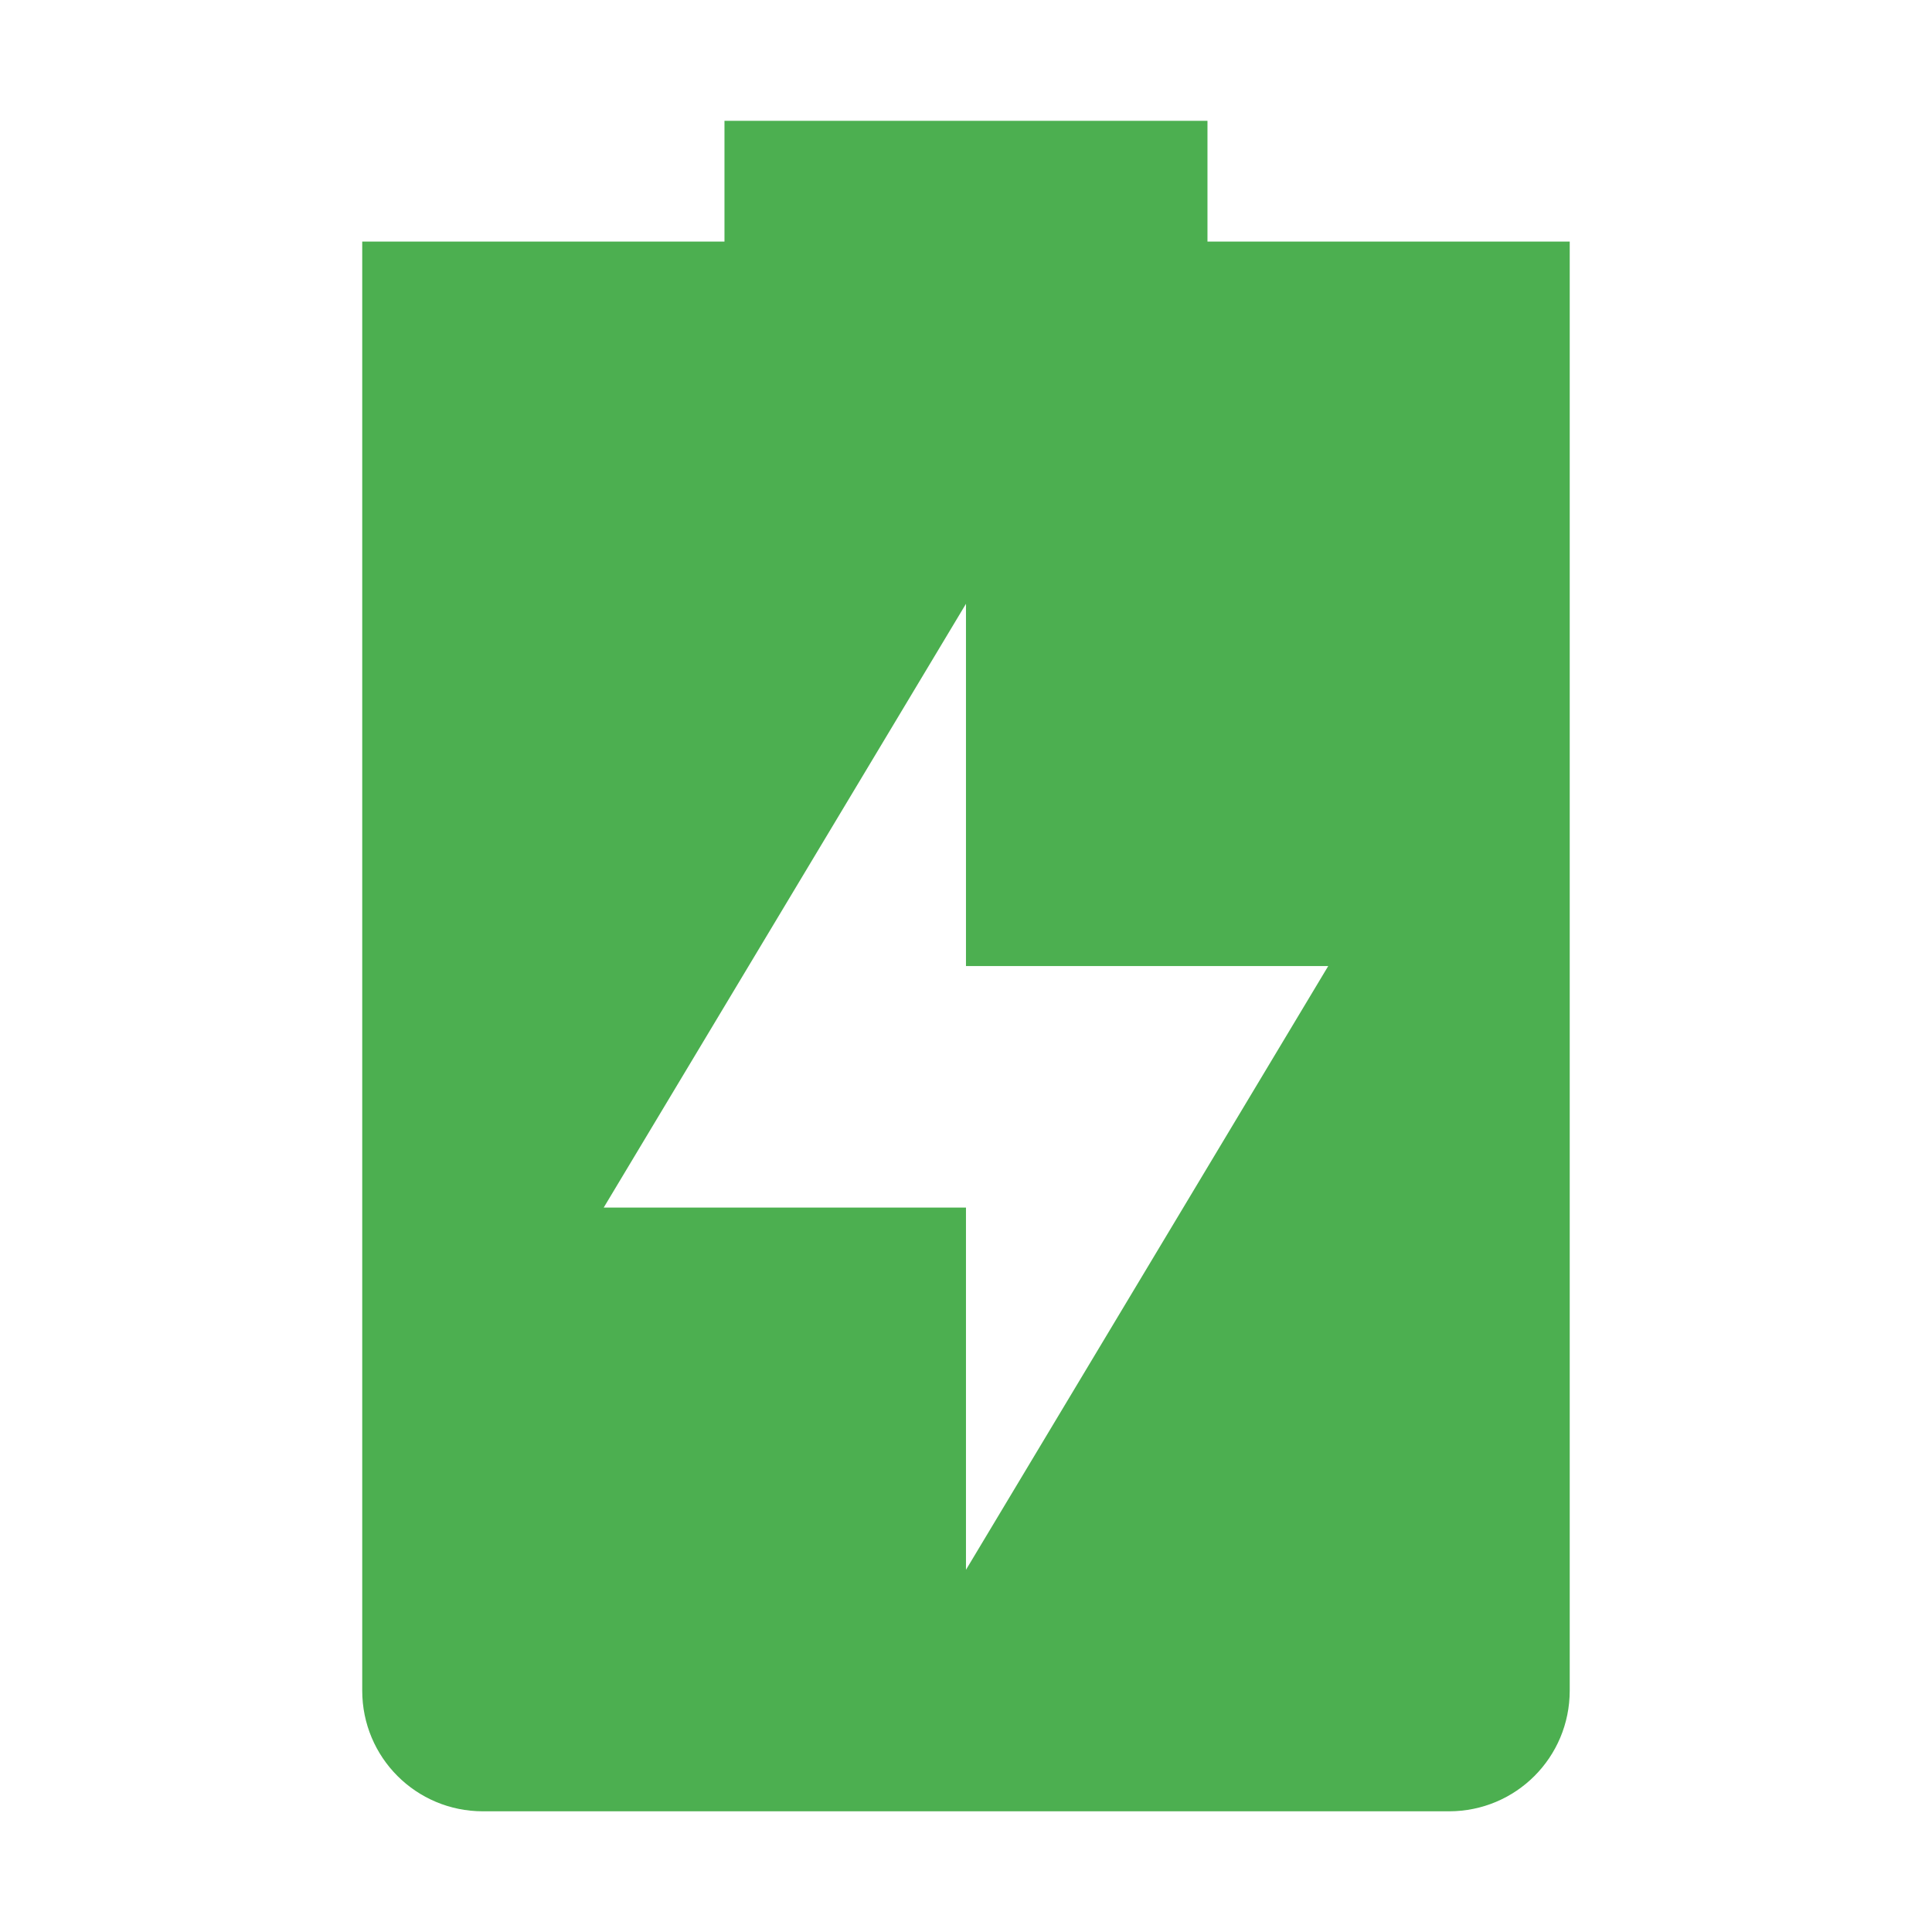
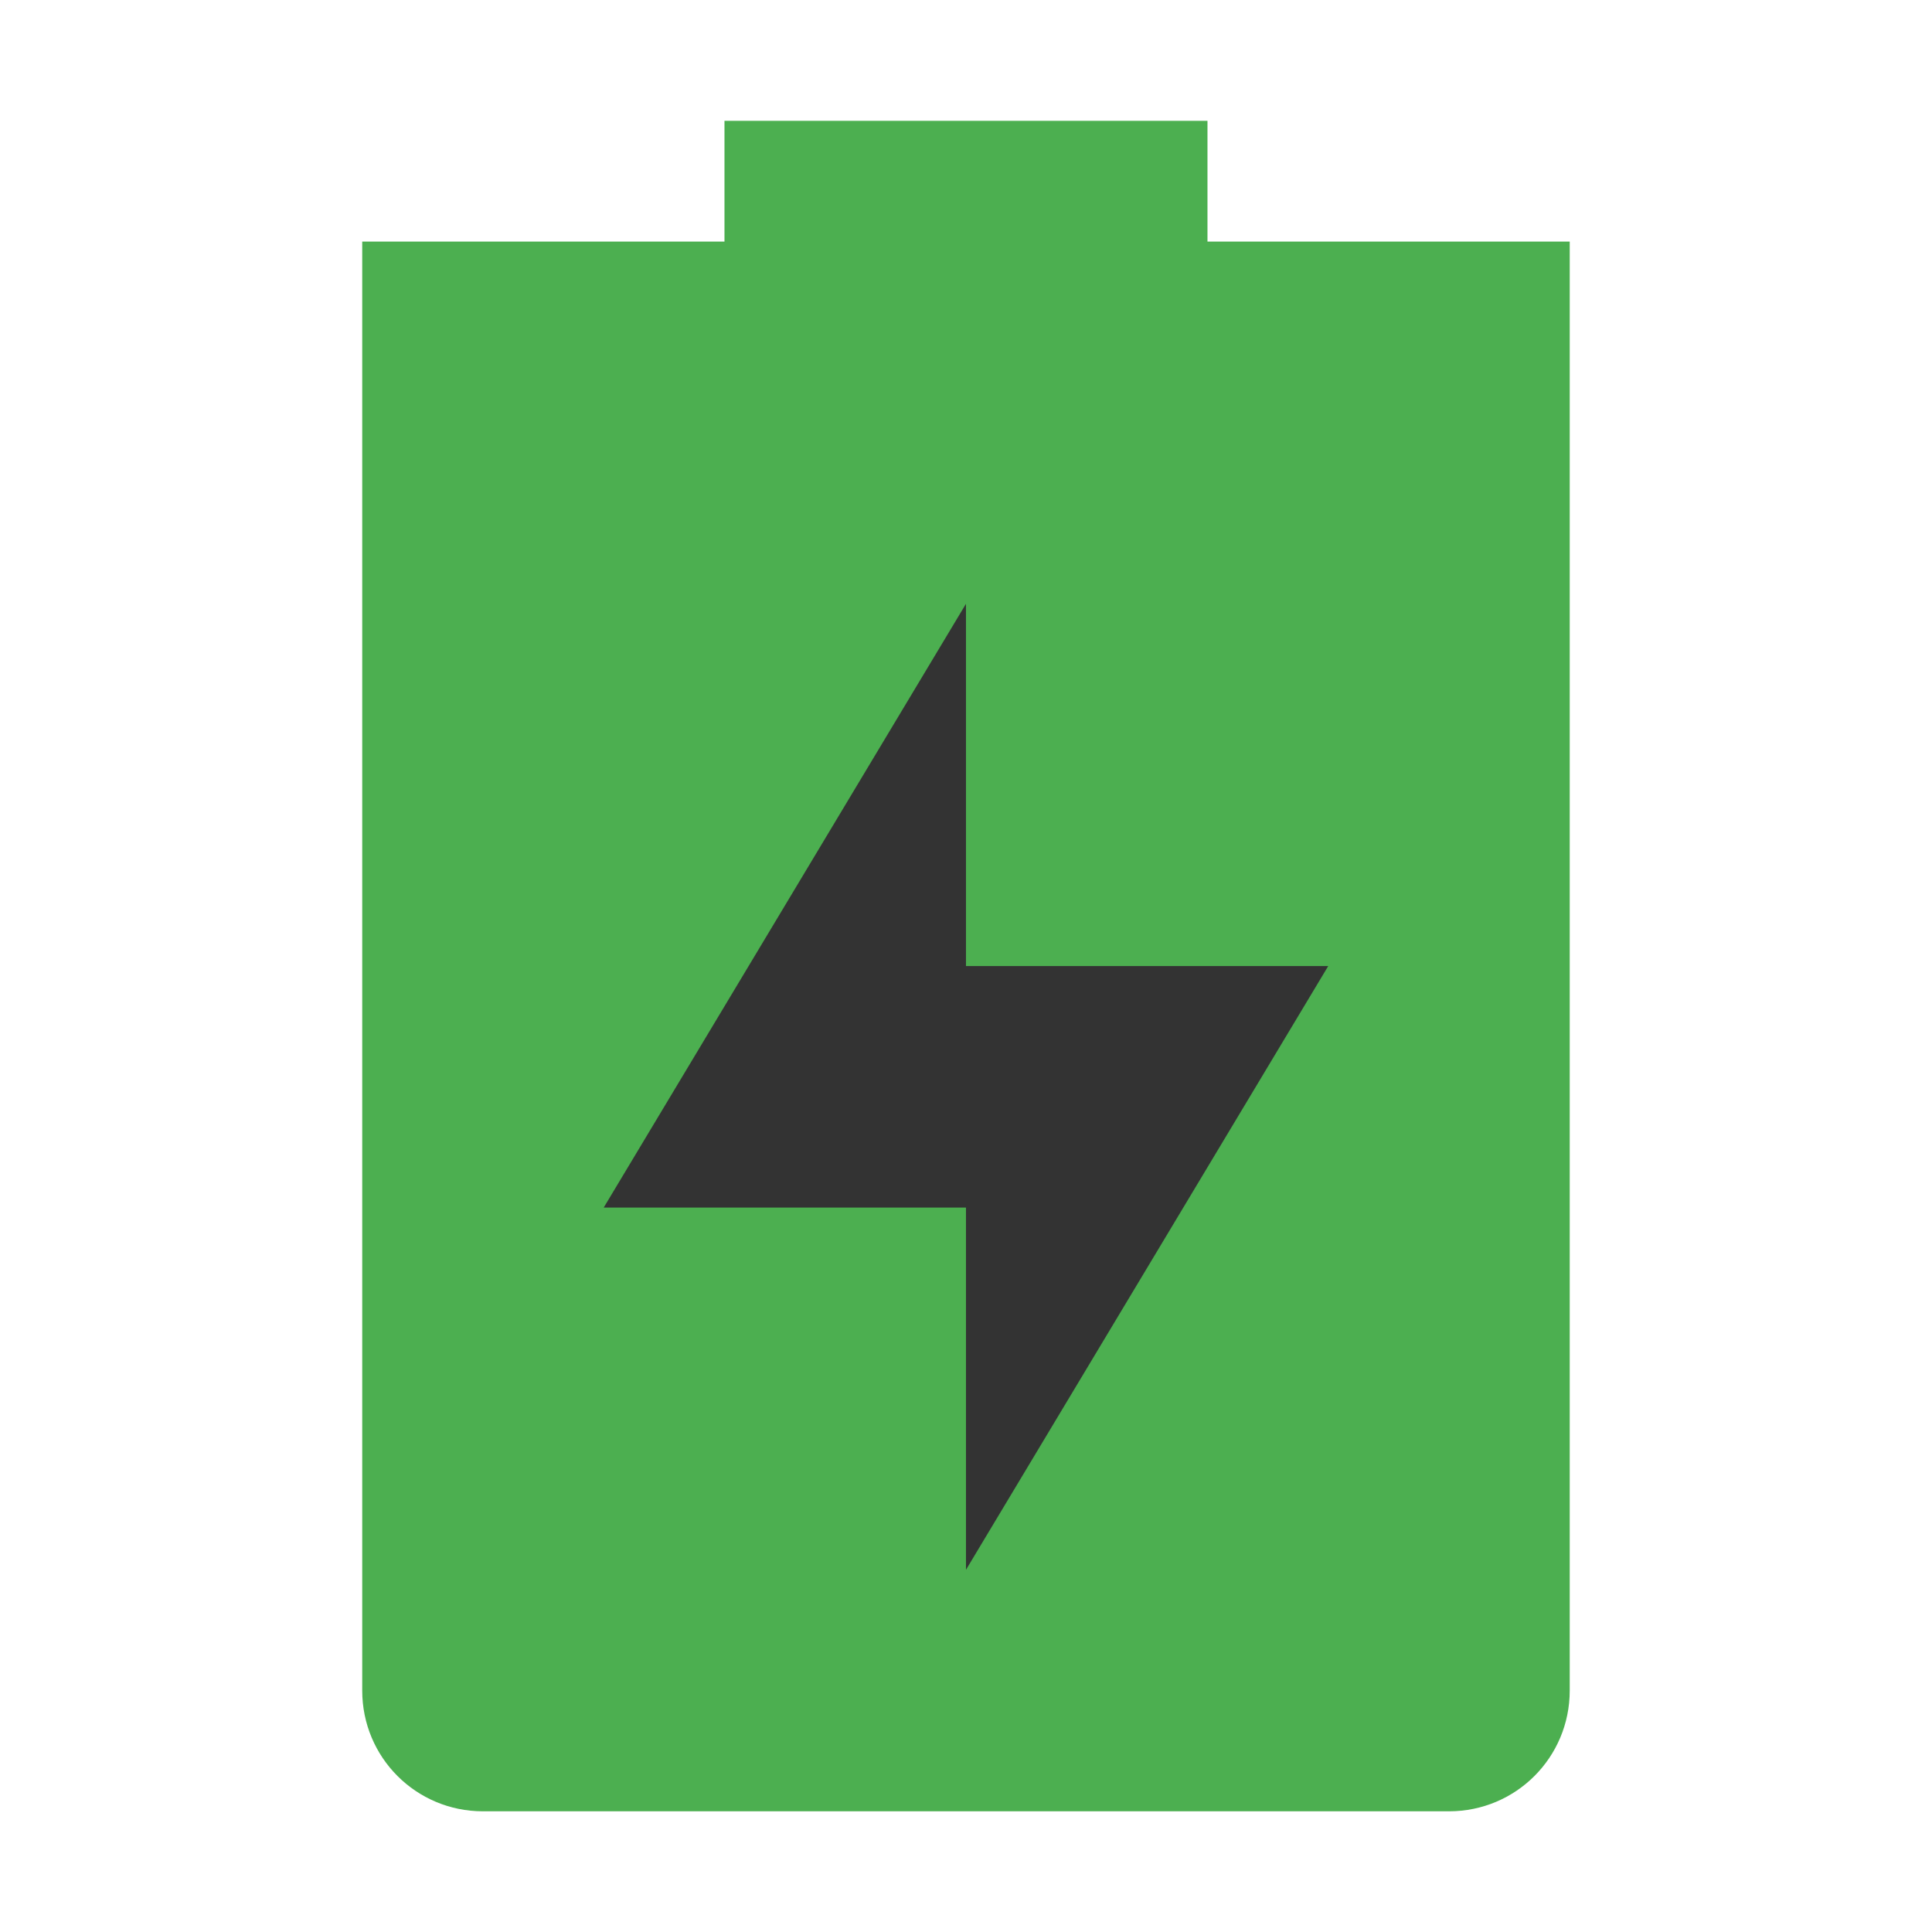
<svg xmlns="http://www.w3.org/2000/svg" xmlns:ns1="http://www.openswatchbook.org/uri/2009/osb" height="16" id="svg7384" style="enable-background:new" version="1.1" width="16">
  <defs id="defs7386">
    <linearGradient id="linearGradient6882" ns1:paint="solid">
      <stop id="stop6884" offset="0" style="stop-color:#555555;stop-opacity:1;" />
    </linearGradient>
    <linearGradient id="linearGradient5606" ns1:paint="solid">
      <stop id="stop5608" offset="0" style="stop-color:#000000;stop-opacity:1;" />
    </linearGradient>
    <filter id="filter7554" style="color-interpolation-filters:sRGB">
      <feBlend id="feBlend7556" in2="BackgroundImage" mode="darken" />
    </filter>
  </defs>
  <g id="layer9" style="display:inline" transform="translate(-325.0002,554.9985)">
-     <path class="success" d="m 331,-553.998 0,1 -3,0 0,1 0,11 c 0,0.554 0.446,1 1,1 l 8,0 c 0.554,0 1,-0.446 1,-1 l 0,-11 0,-1 -3,0 0,-1 -4,0 z m 2,4 0,3 3,0 -3,5 0,-3 -3,0 3,-5 z" id="path6512" style="fill:#4caf50;fill-opacity:1;stroke:none" />
+     <path class="success" d="m 331,-553.998 0,1 -3,0 0,1 0,11 c 0,0.554 0.446,1 1,1 l 8,0 c 0.554,0 1,-0.446 1,-1 l 0,-11 0,-1 -3,0 0,-1 z" id="path6512" style="fill:#4caf50;fill-opacity:1;stroke:none" />
+     <path d="m 333,-549.998 0,3 3,0 -3,5 0,-3 -3,0 z" id="path5962" style="fill:#333333;fill-opacity:1;stroke:none" />
  </g>
  <g id="layer10" style="display:inline;filter:url(#filter7554)" transform="translate(-325.0002,554.9985)" />
  <g id="layer1" style="display:inline" transform="translate(-84,-62.00146)" />
  <g id="layer14" style="display:inline" transform="translate(-325.0002,554.9985)" />
  <g id="layer15" style="display:inline" transform="translate(-325.0002,554.9985)" />
  <g id="g71291" style="display:inline" transform="translate(-325.0002,554.9985)" />
  <g id="layer2" style="display:inline" transform="translate(-84,87.99854)" />
  <g id="layer12" style="display:inline" transform="translate(-325.0002,554.9985)" />
</svg>
